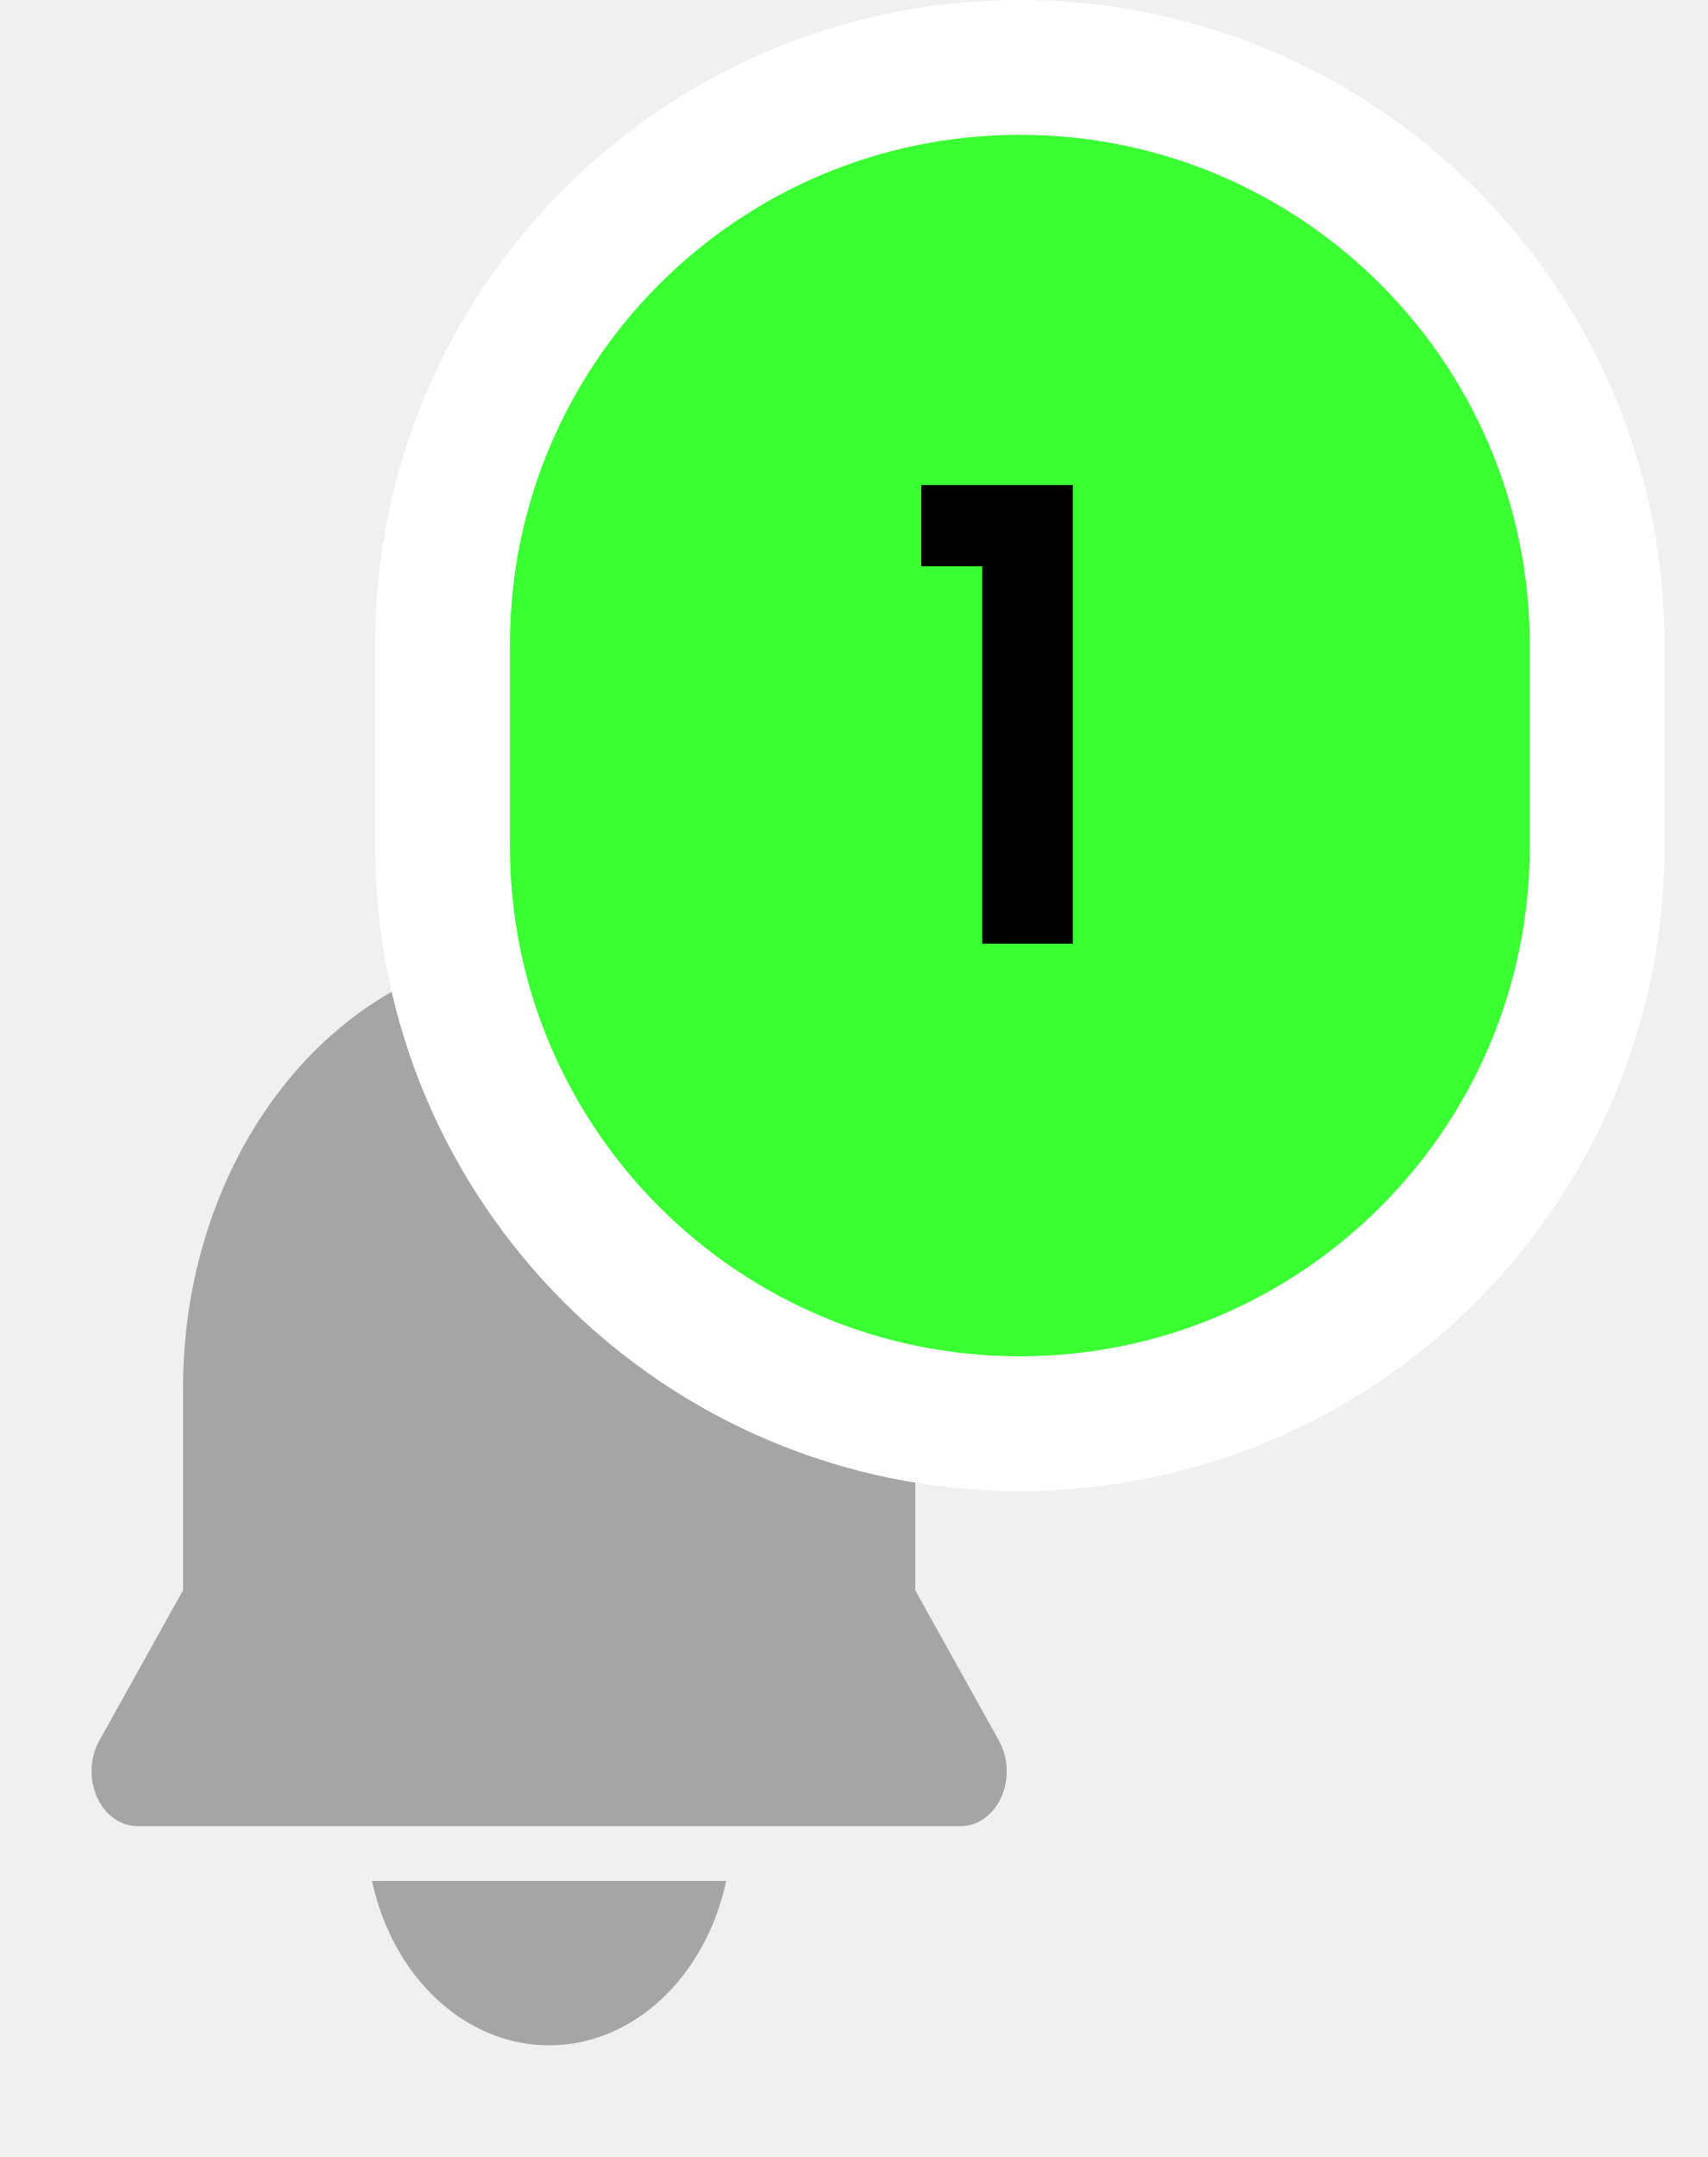
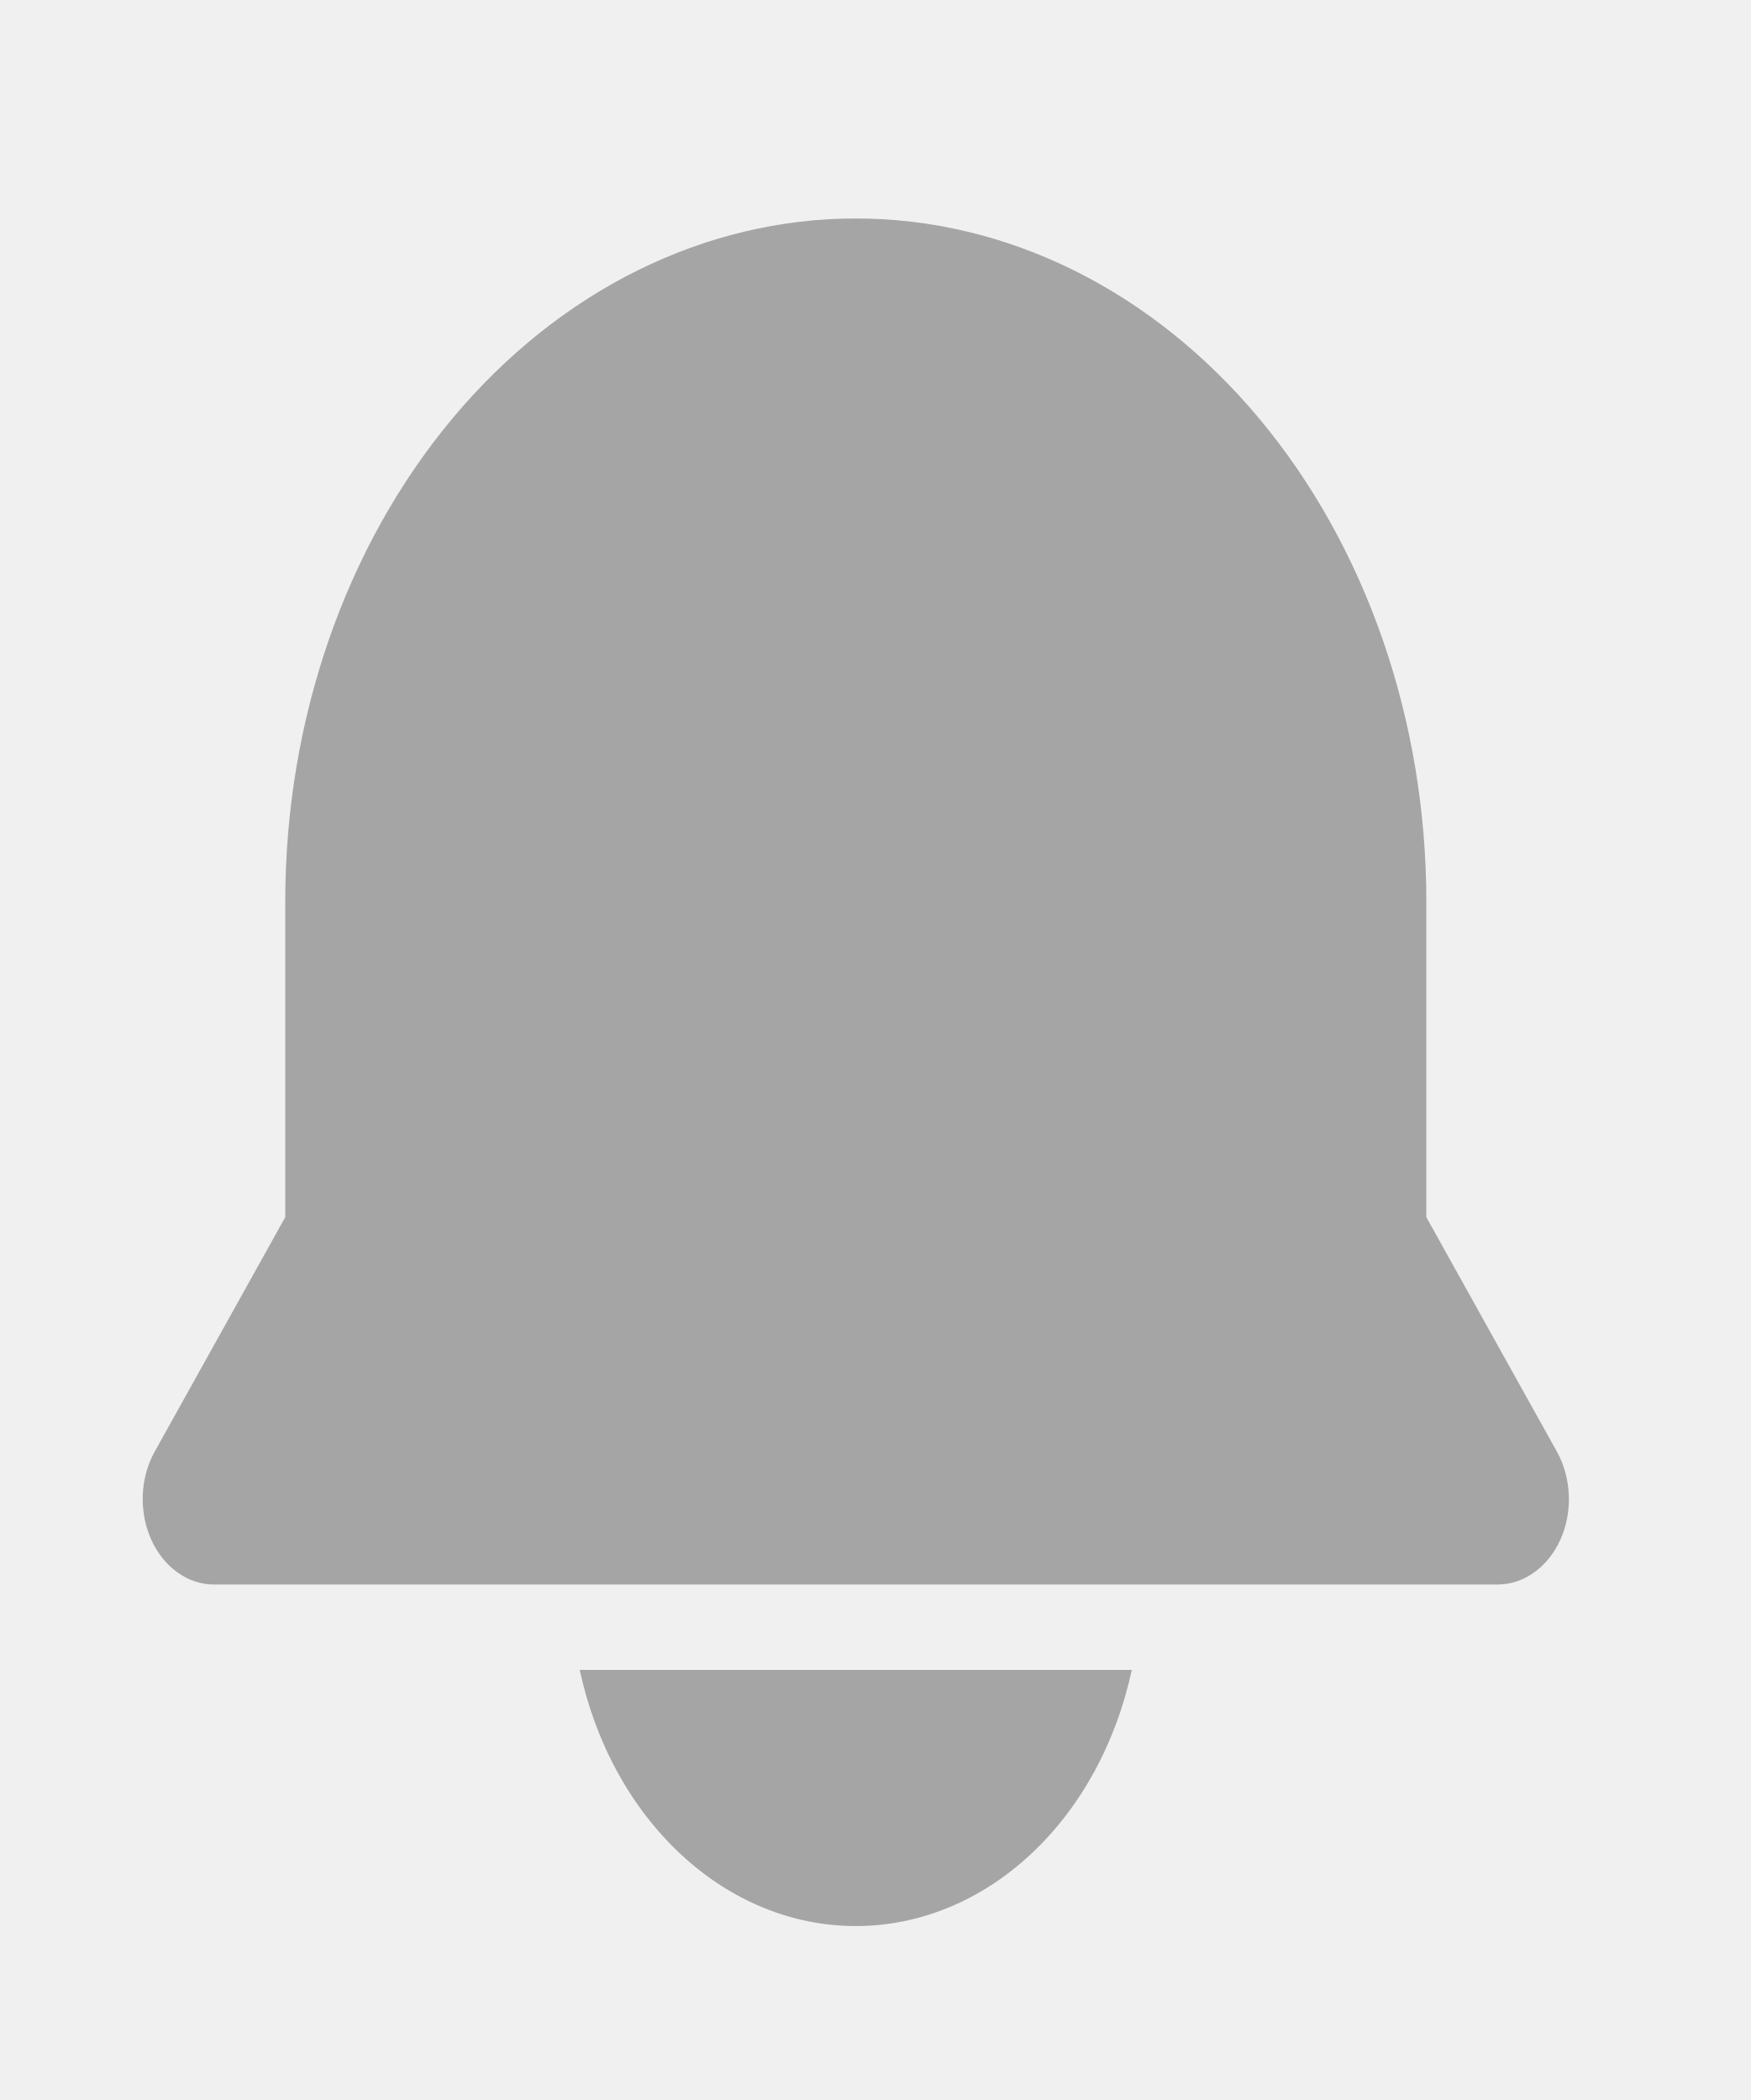
- <svg xmlns="http://www.w3.org/2000/svg" width="38" height="48" viewBox="0 0 38 48" fill="none">
-   <path d="M22.237 38.74L20.371 35.388V30.879C20.371 28.291 19.512 25.809 17.984 23.979C16.456 22.149 14.384 21.121 12.223 21.121C10.062 21.121 7.989 22.149 6.461 23.979C4.933 25.809 4.074 28.291 4.074 30.879V35.388L2.208 38.74C2.106 38.924 2.048 39.137 2.039 39.358C2.03 39.578 2.072 39.797 2.159 39.992C2.246 40.186 2.375 40.349 2.533 40.462C2.691 40.576 2.872 40.636 3.056 40.636H21.39C21.574 40.636 21.755 40.576 21.912 40.462C22.07 40.349 22.2 40.186 22.287 39.992C22.374 39.797 22.415 39.578 22.406 39.358C22.397 39.137 22.339 38.924 22.237 38.74Z" fill="#A5A5A5" />
-   <path d="M12.222 45.515C13.125 45.516 14.003 45.157 14.716 44.494C15.43 43.832 15.939 42.904 16.164 41.856H8.28C8.505 42.904 9.014 43.832 9.728 44.494C10.441 45.157 11.319 45.516 12.222 45.515Z" fill="#A5A5A5" />
-   <rect x="9.85" y="1.5" width="25.699" height="30.182" rx="12.85" fill="#3AFF33" stroke="white" stroke-width="3" />
-   <path d="M20.504 12.6V10.794H23.878V21H21.862V12.6H20.504Z" fill="black" />
+ <svg xmlns="http://www.w3.org/2000/svg" width="25" height="30" viewBox="0 0 25 30" fill="none">
+   <path d="M22.237 20.74L20.371 17.388V12.879C20.371 10.291 19.512 7.809 17.984 5.979C16.456 4.149 14.384 3.121 12.223 3.121C10.062 3.121 7.989 4.149 6.461 5.979C4.933 7.809 4.074 10.291 4.074 12.879V17.388L2.208 20.74C2.106 20.924 2.048 21.137 2.039 21.358C2.03 21.578 2.072 21.797 2.159 21.992C2.246 22.186 2.375 22.349 2.533 22.462C2.691 22.576 2.872 22.636 3.056 22.636H21.39C21.574 22.636 21.755 22.576 21.912 22.462C22.07 22.349 22.2 22.186 22.287 21.992C22.374 21.797 22.415 21.578 22.406 21.358C22.397 21.137 22.339 20.924 22.237 20.74Z" fill="#A5A5A5" />
+   <path d="M12.222 27.515C13.125 27.516 14.003 27.157 14.716 26.494C15.43 25.832 15.939 24.904 16.164 23.856H8.28C8.505 24.904 9.014 25.832 9.728 26.494C10.441 27.157 11.319 27.516 12.222 27.515Z" fill="#A5A5A5" />
</svg>
